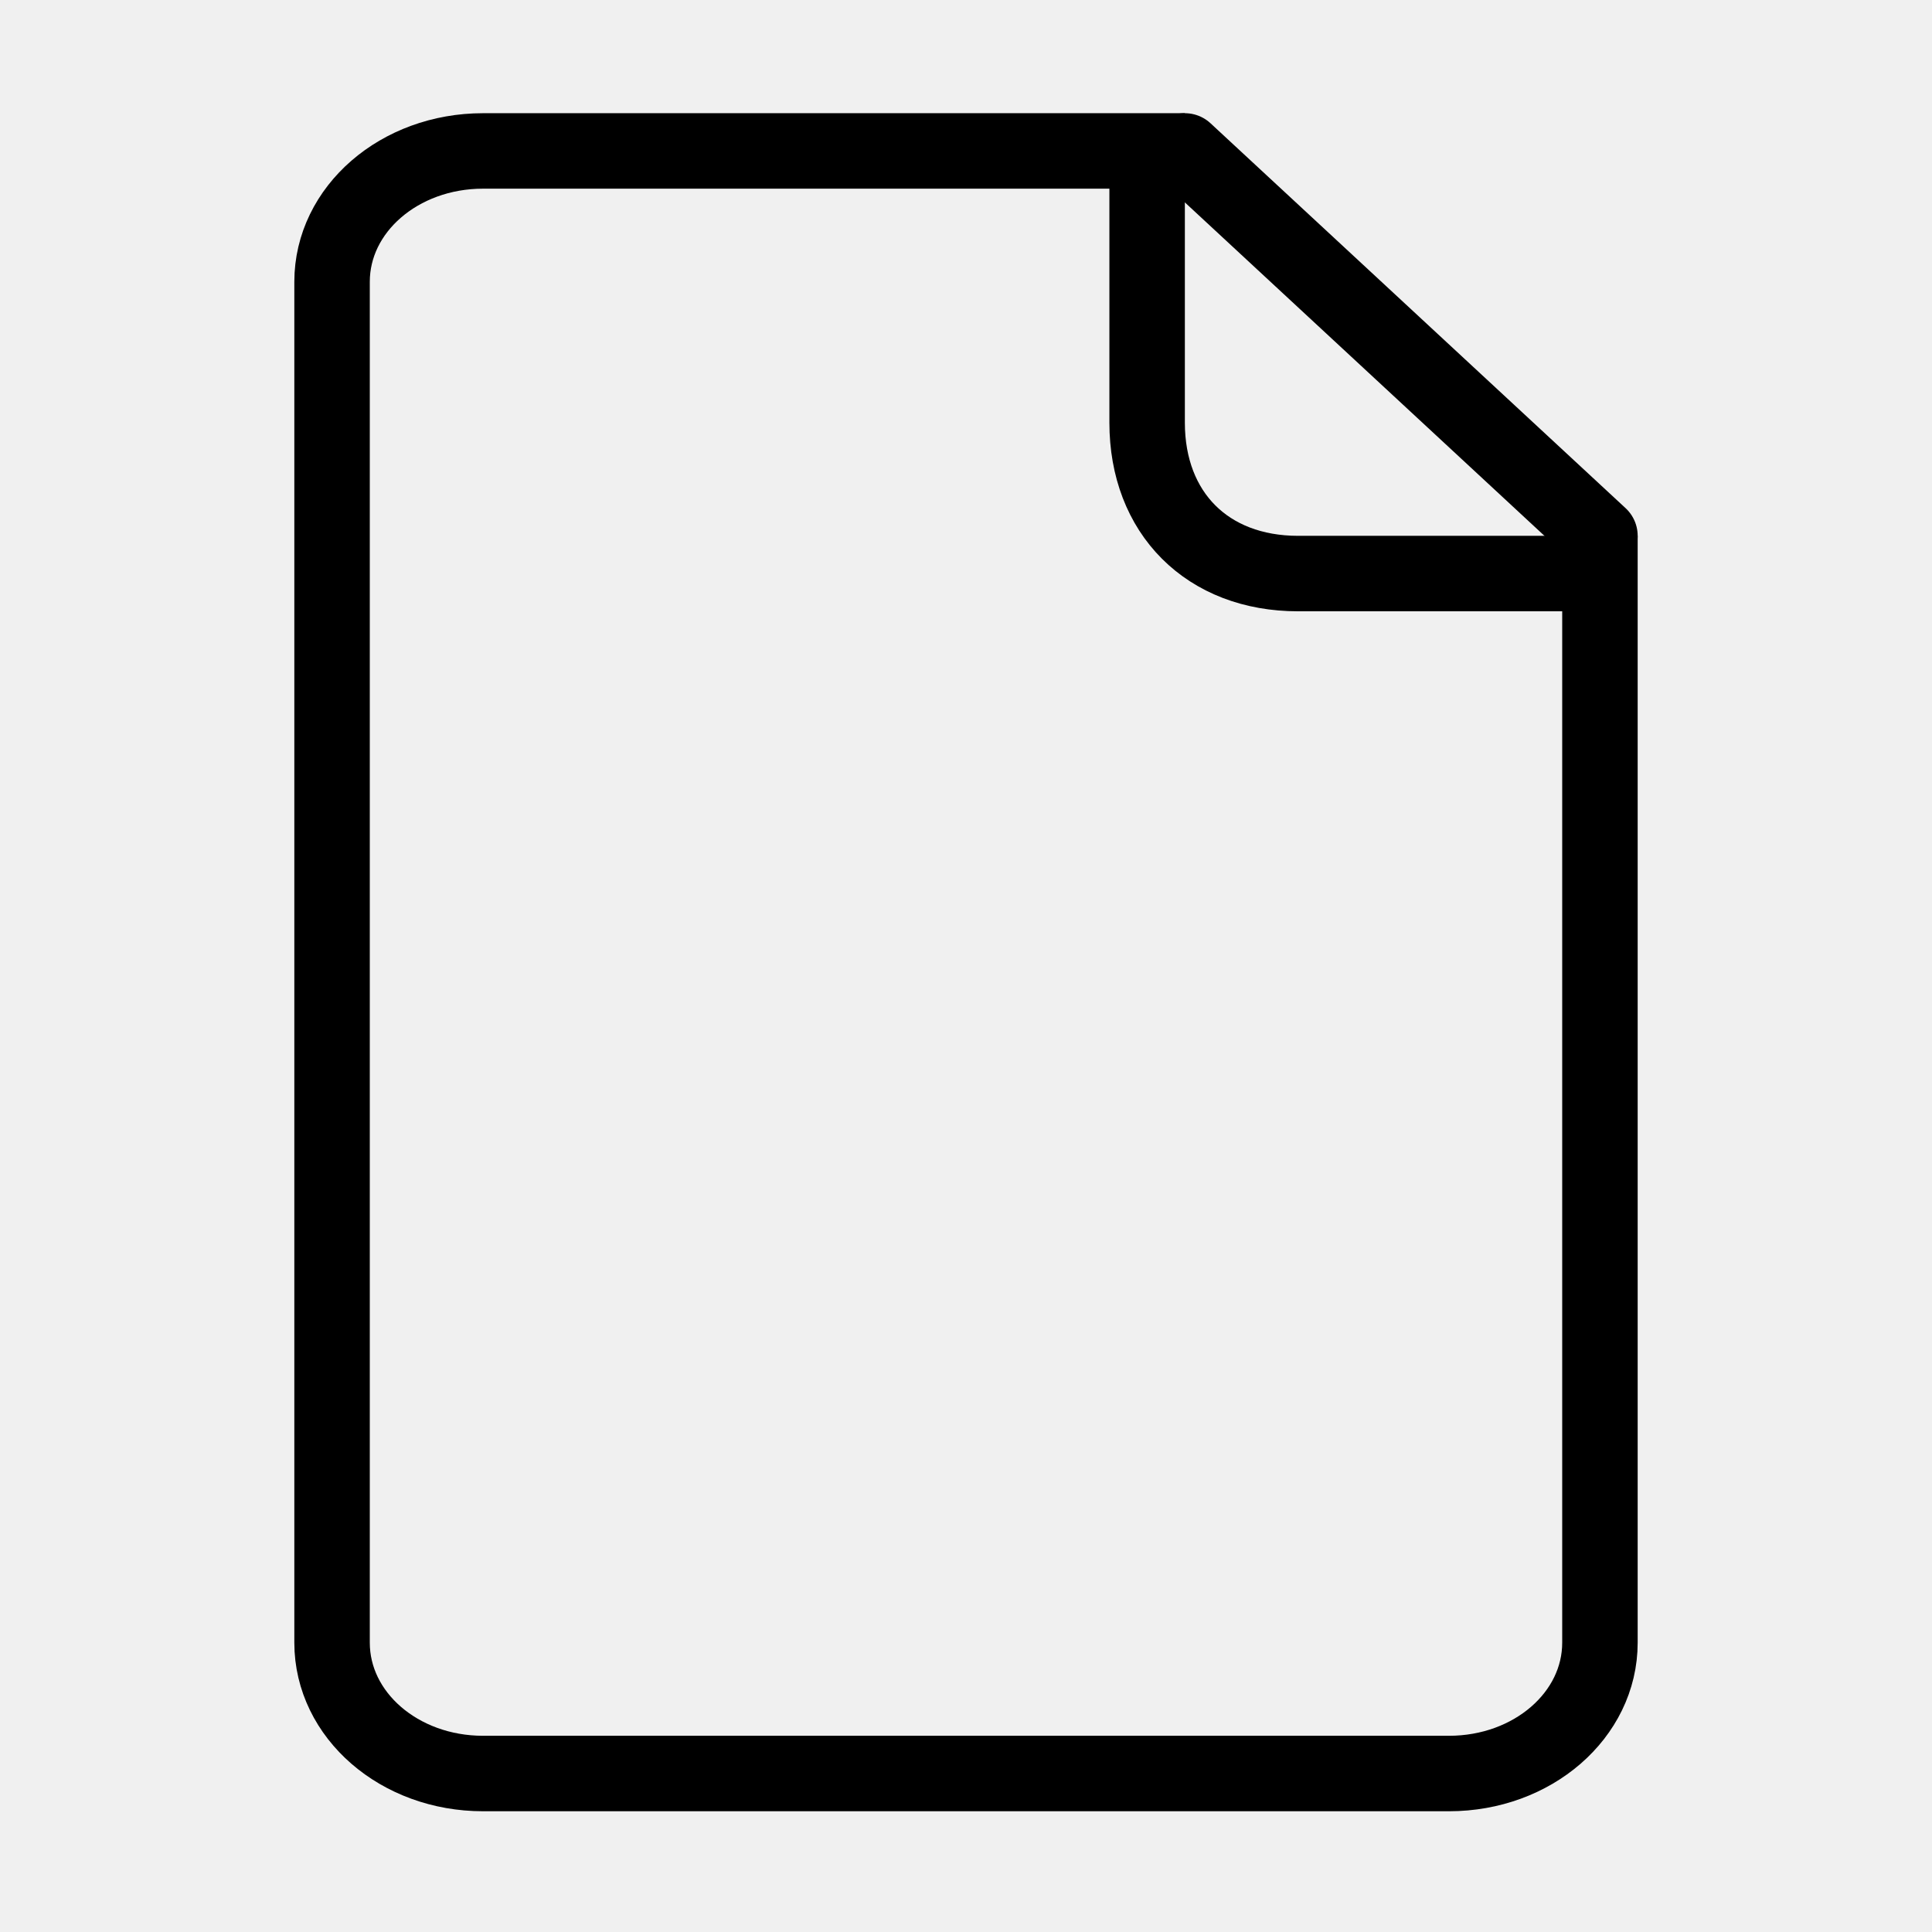
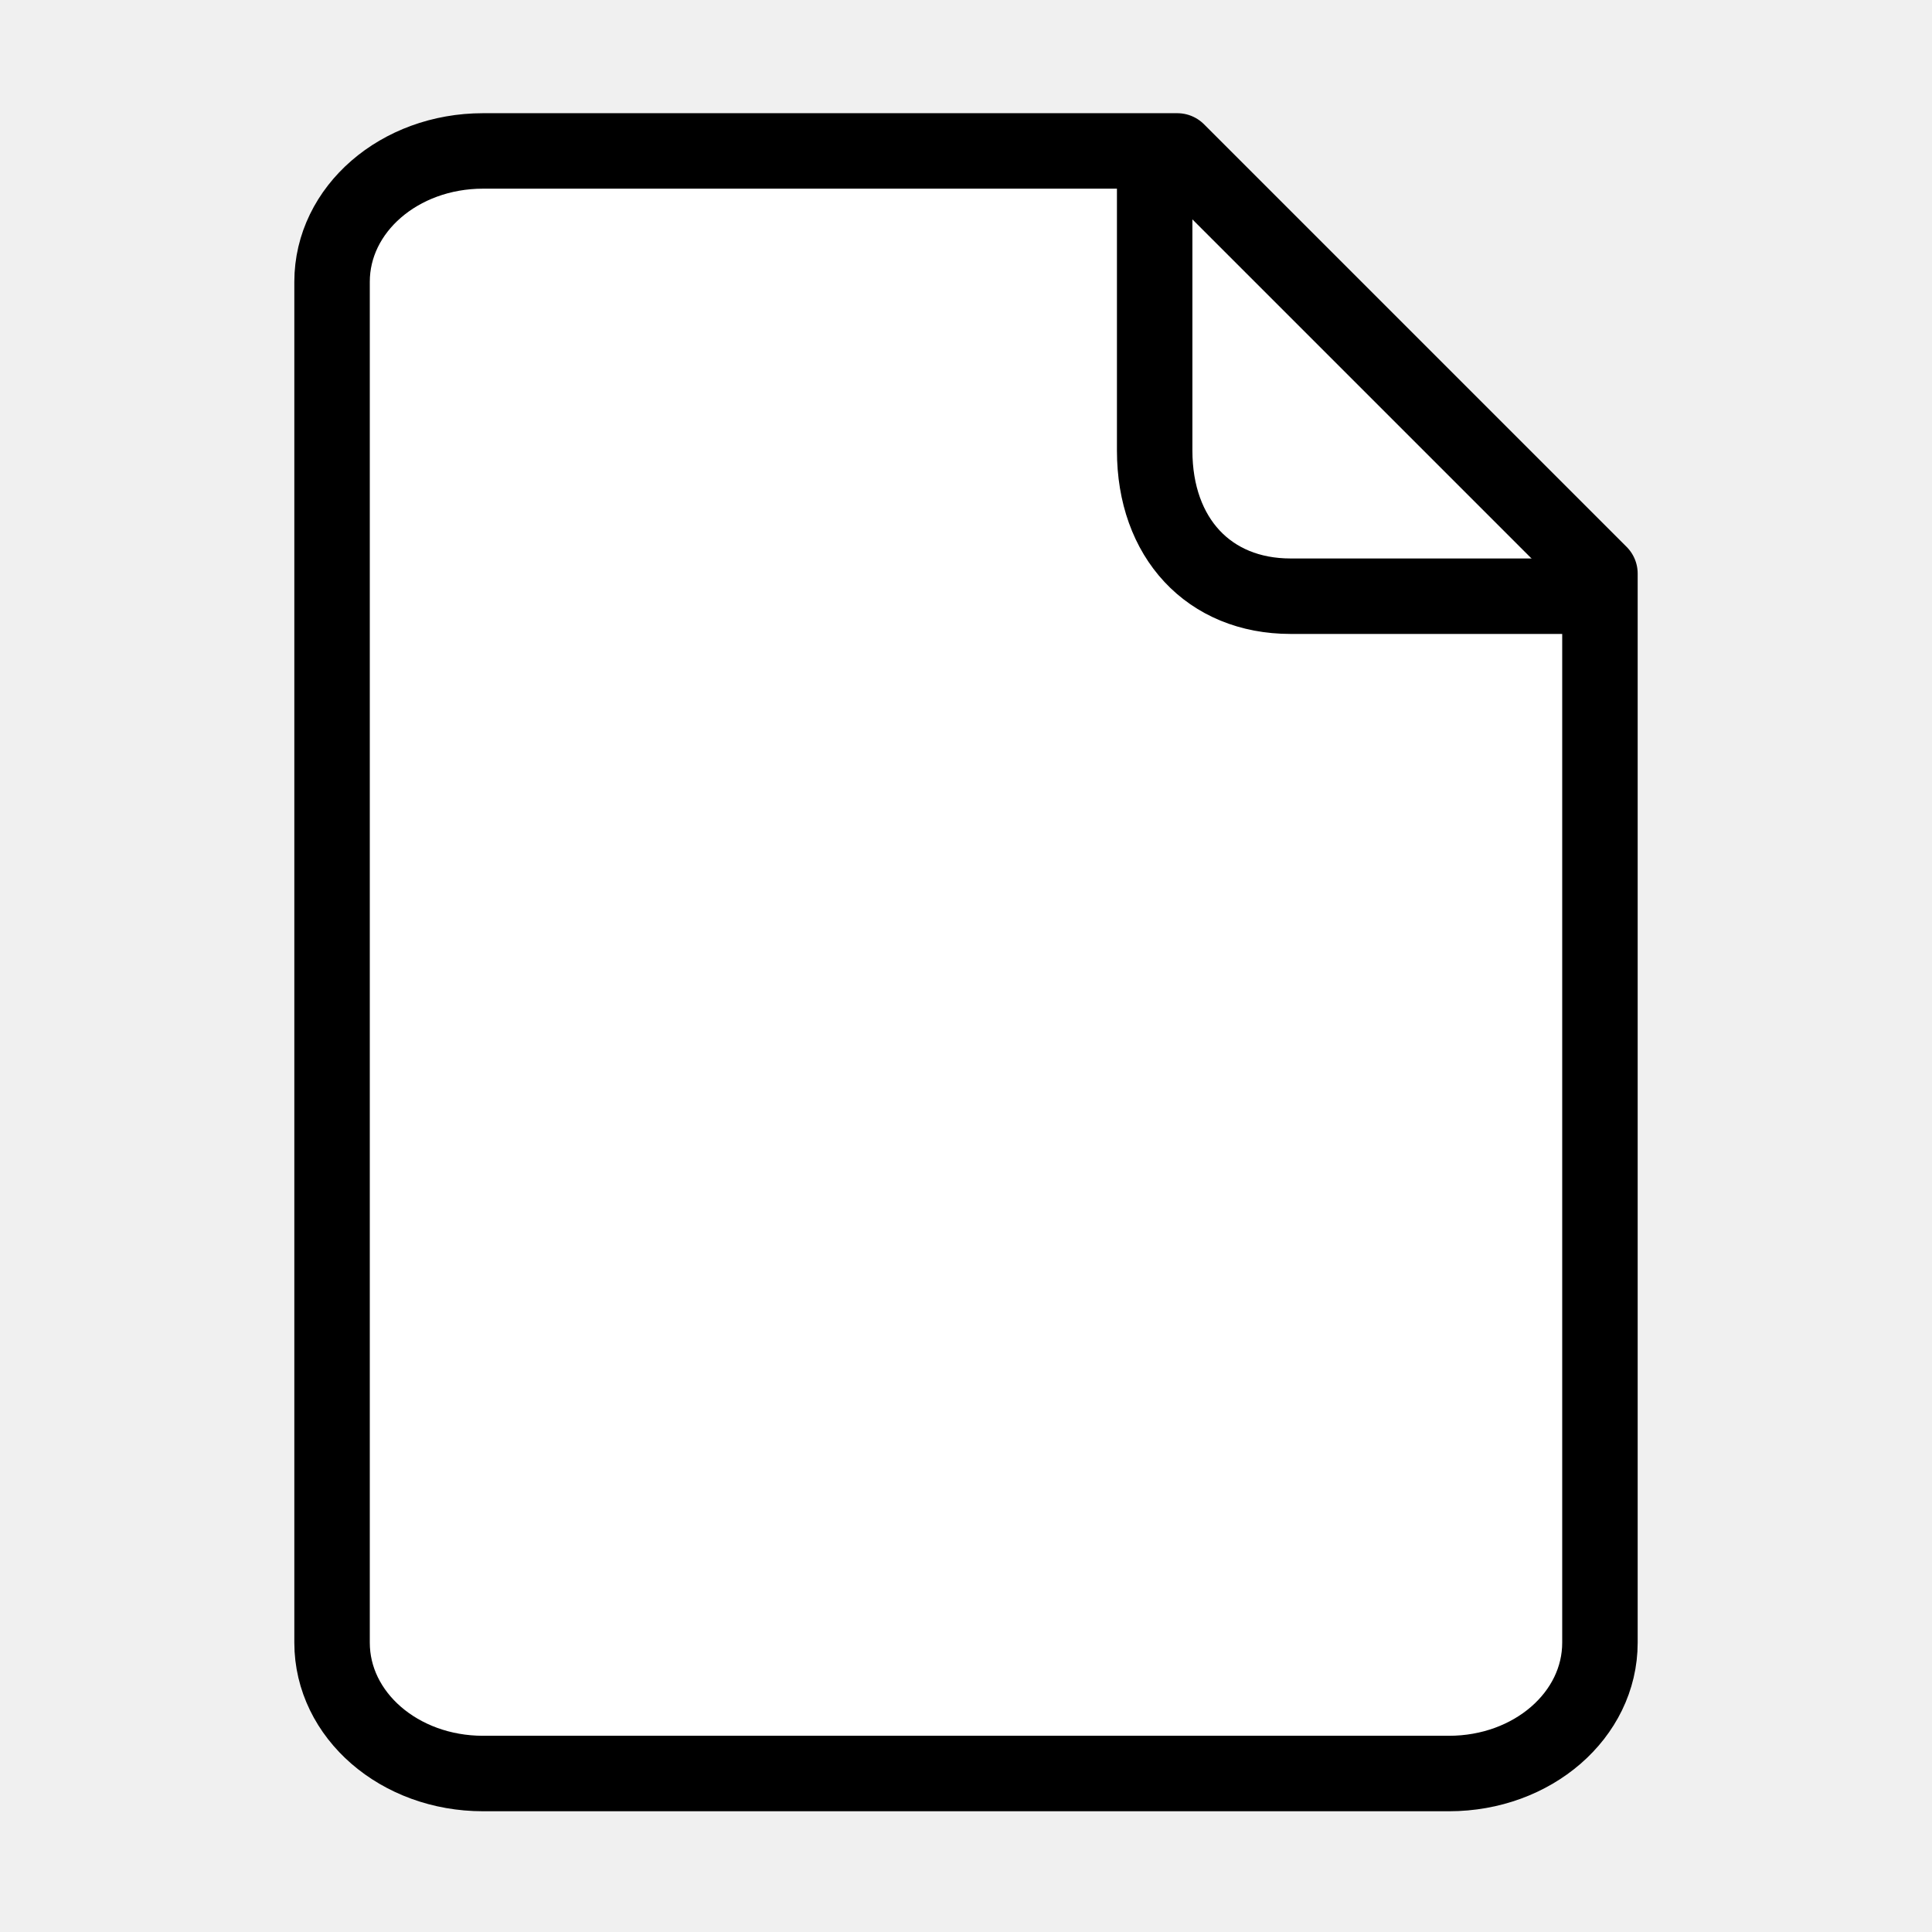
<svg xmlns="http://www.w3.org/2000/svg" width="512" height="512" viewBox="0 0 512 512" version="1.1" id="svg1">
  <defs id="defs1" />
  <g id="layer1">
-     <path id="rect1" style="fill:none;stroke:#000000;stroke-width:20;stroke-dasharray:none" d="m 128,40 h 176 v 72 c 0,24 16,40 40,40 h 80 V 435.323 C 424,454.534 406.16,470 384,470 H 128 C 105.84,470 88,454.534 88,435.323 V 74.677 C 88,55.466 105.84,40 128,40 Z" />
-     <path style="fill:#ffffff;stroke:#000000;stroke-width:20;stroke-linecap:round;stroke-linejoin:miter;stroke-miterlimit:16;stroke-dasharray:none" d="M 314,40 424,142" id="path7" />
+     <path id="rect1" style="fill:#ffffff;stroke:#000000;stroke-width:20;stroke-linecap:butt;stroke-linejoin:round;stroke-dasharray:none" d="m 128,40 h 184 c 0,0 112,112 112,112 V 435.323 C 424,454.534 406.16,470 384,470 H 128 C 105.84,470 88,454.534 88,435.323 V 74.677 C 88,55.466 105.84,40 128,40 Z" />
+     <path style="fill:#ffffff;stroke:#000000;stroke-width:20;stroke-linecap:round;stroke-linejoin:miter;stroke-miterlimit:16;stroke-dasharray:none" d="m 306,50 v 69.429 C 306,142.571 320.4,158 342,158 h 72" id="path7" />
  </g>
</svg>
